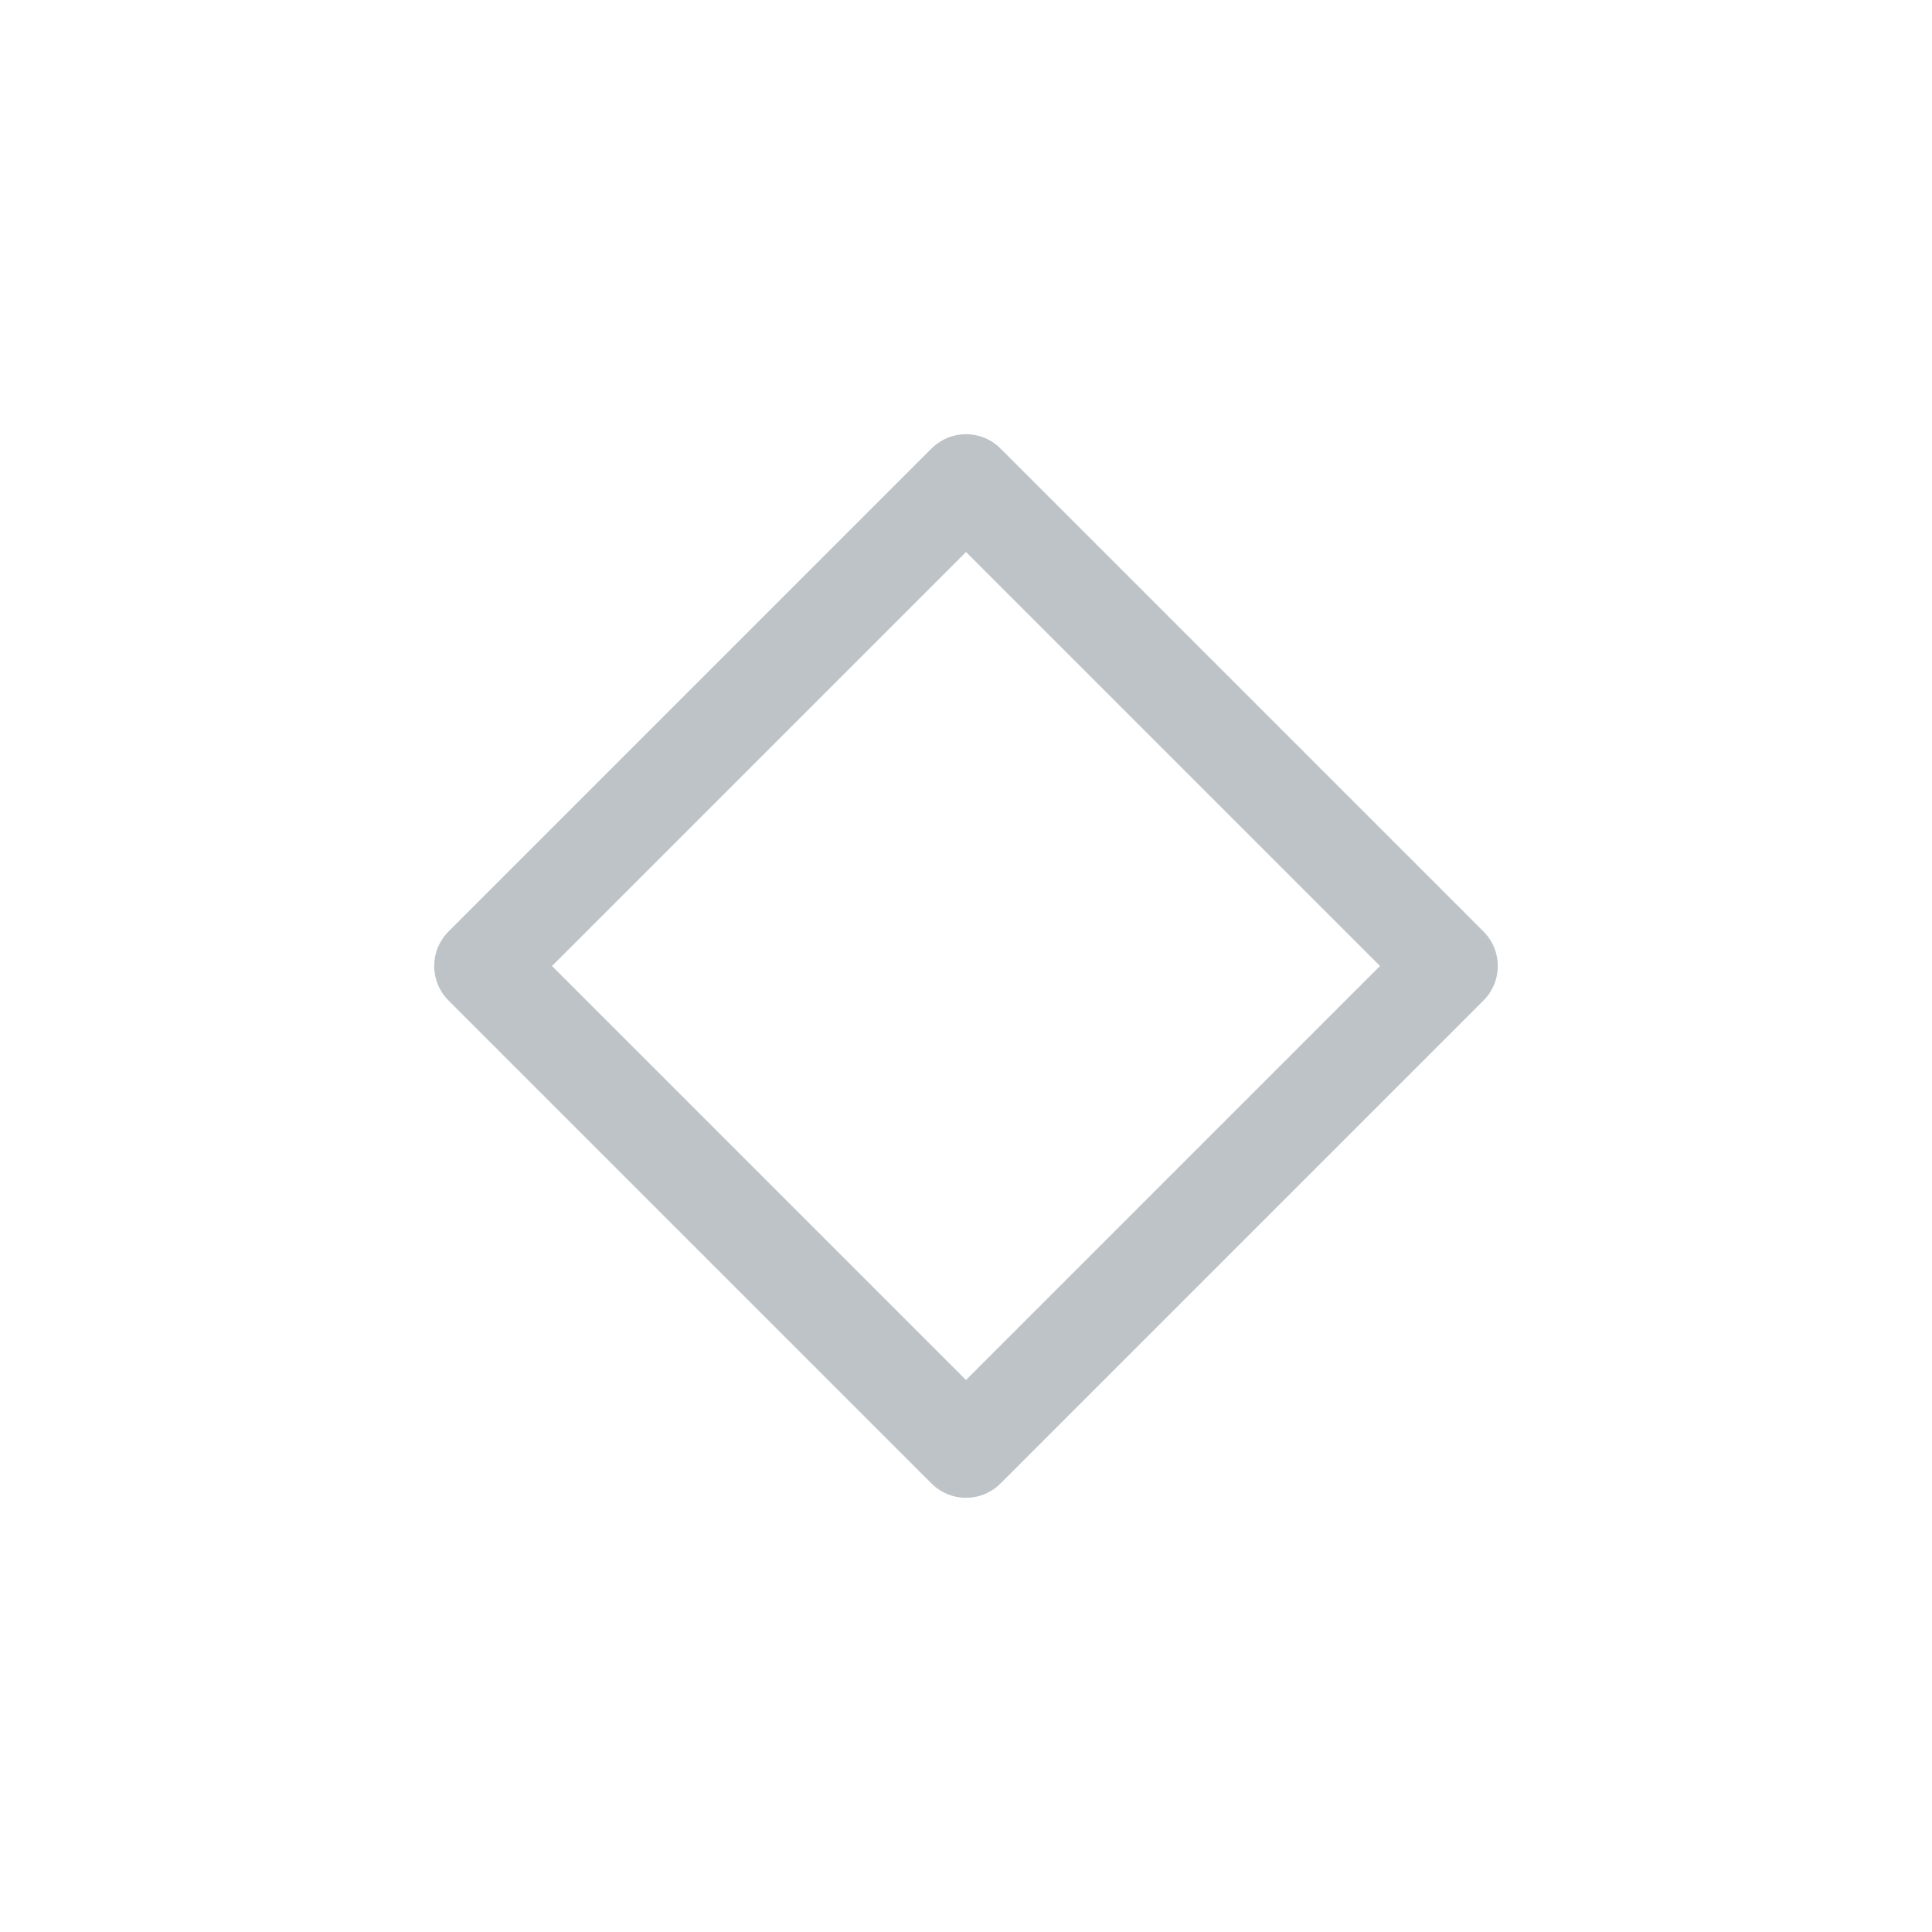
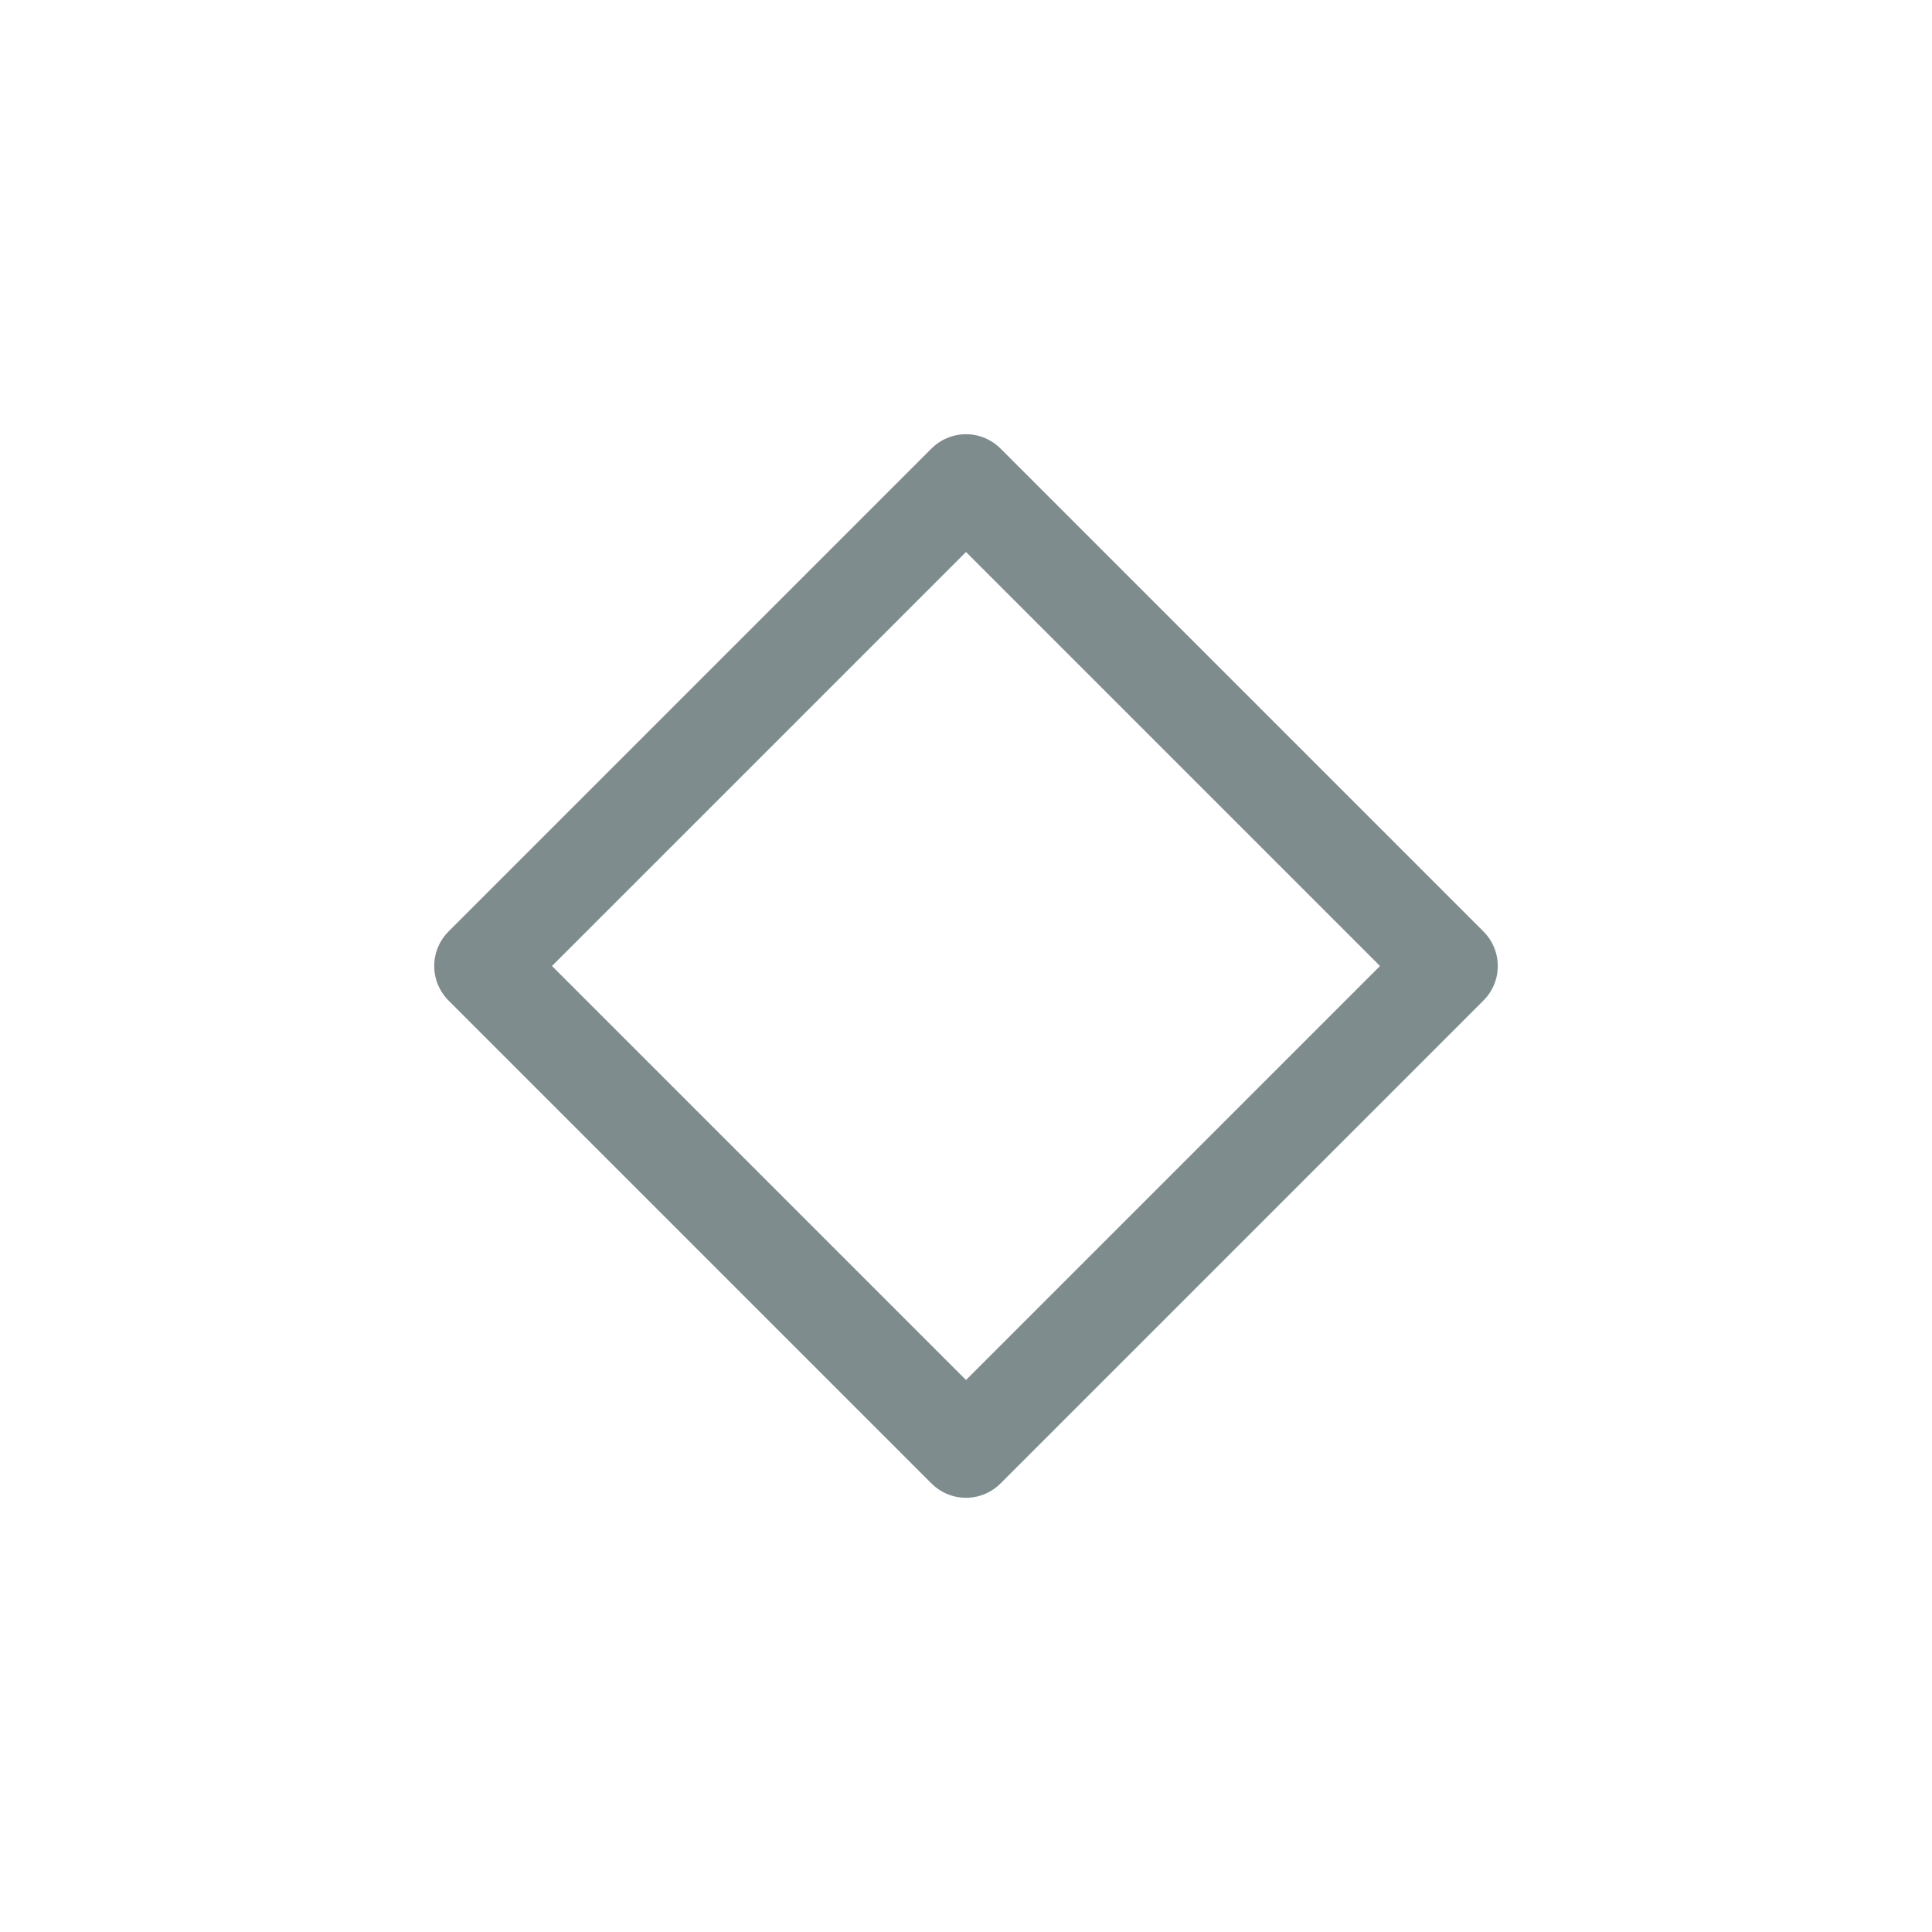
<svg xmlns="http://www.w3.org/2000/svg" viewBox="0 0 50 50" version="1.2" baseProfile="tiny">
  <defs>
</defs>
  <g fill="none" stroke="black" stroke-width="1" fill-rule="evenodd" stroke-linecap="square" stroke-linejoin="bevel">
-     <g fill="none" stroke="#bdc3c7" stroke-opacity="1" stroke-width="1.01" stroke-linecap="round" stroke-linejoin="round" transform="matrix(2.5,0,0,2.5,2.5,2.5)" font-family="Noto Sans" font-size="10" font-weight="400" font-style="normal">
+     <g fill="none" stroke="#7f8c8d" stroke-opacity="1" stroke-width="1.01" stroke-linecap="round" stroke-linejoin="round" transform="matrix(2.5,0,0,2.5,2.5,2.5)" font-family="Noto Sans" font-size="10" font-weight="400" font-style="normal">
      <path vector-effect="none" fill-rule="evenodd" d="M4,9 L9,4 L14,9 L9,14 L4,9" />
    </g>
    <g fill="none" stroke="#000000" stroke-opacity="1" stroke-width="1" stroke-linecap="square" stroke-linejoin="bevel" transform="matrix(1,0,0,1,0,0)" font-family="Noto Sans" font-size="10" font-weight="400" font-style="normal">
</g>
  </g>
</svg>
